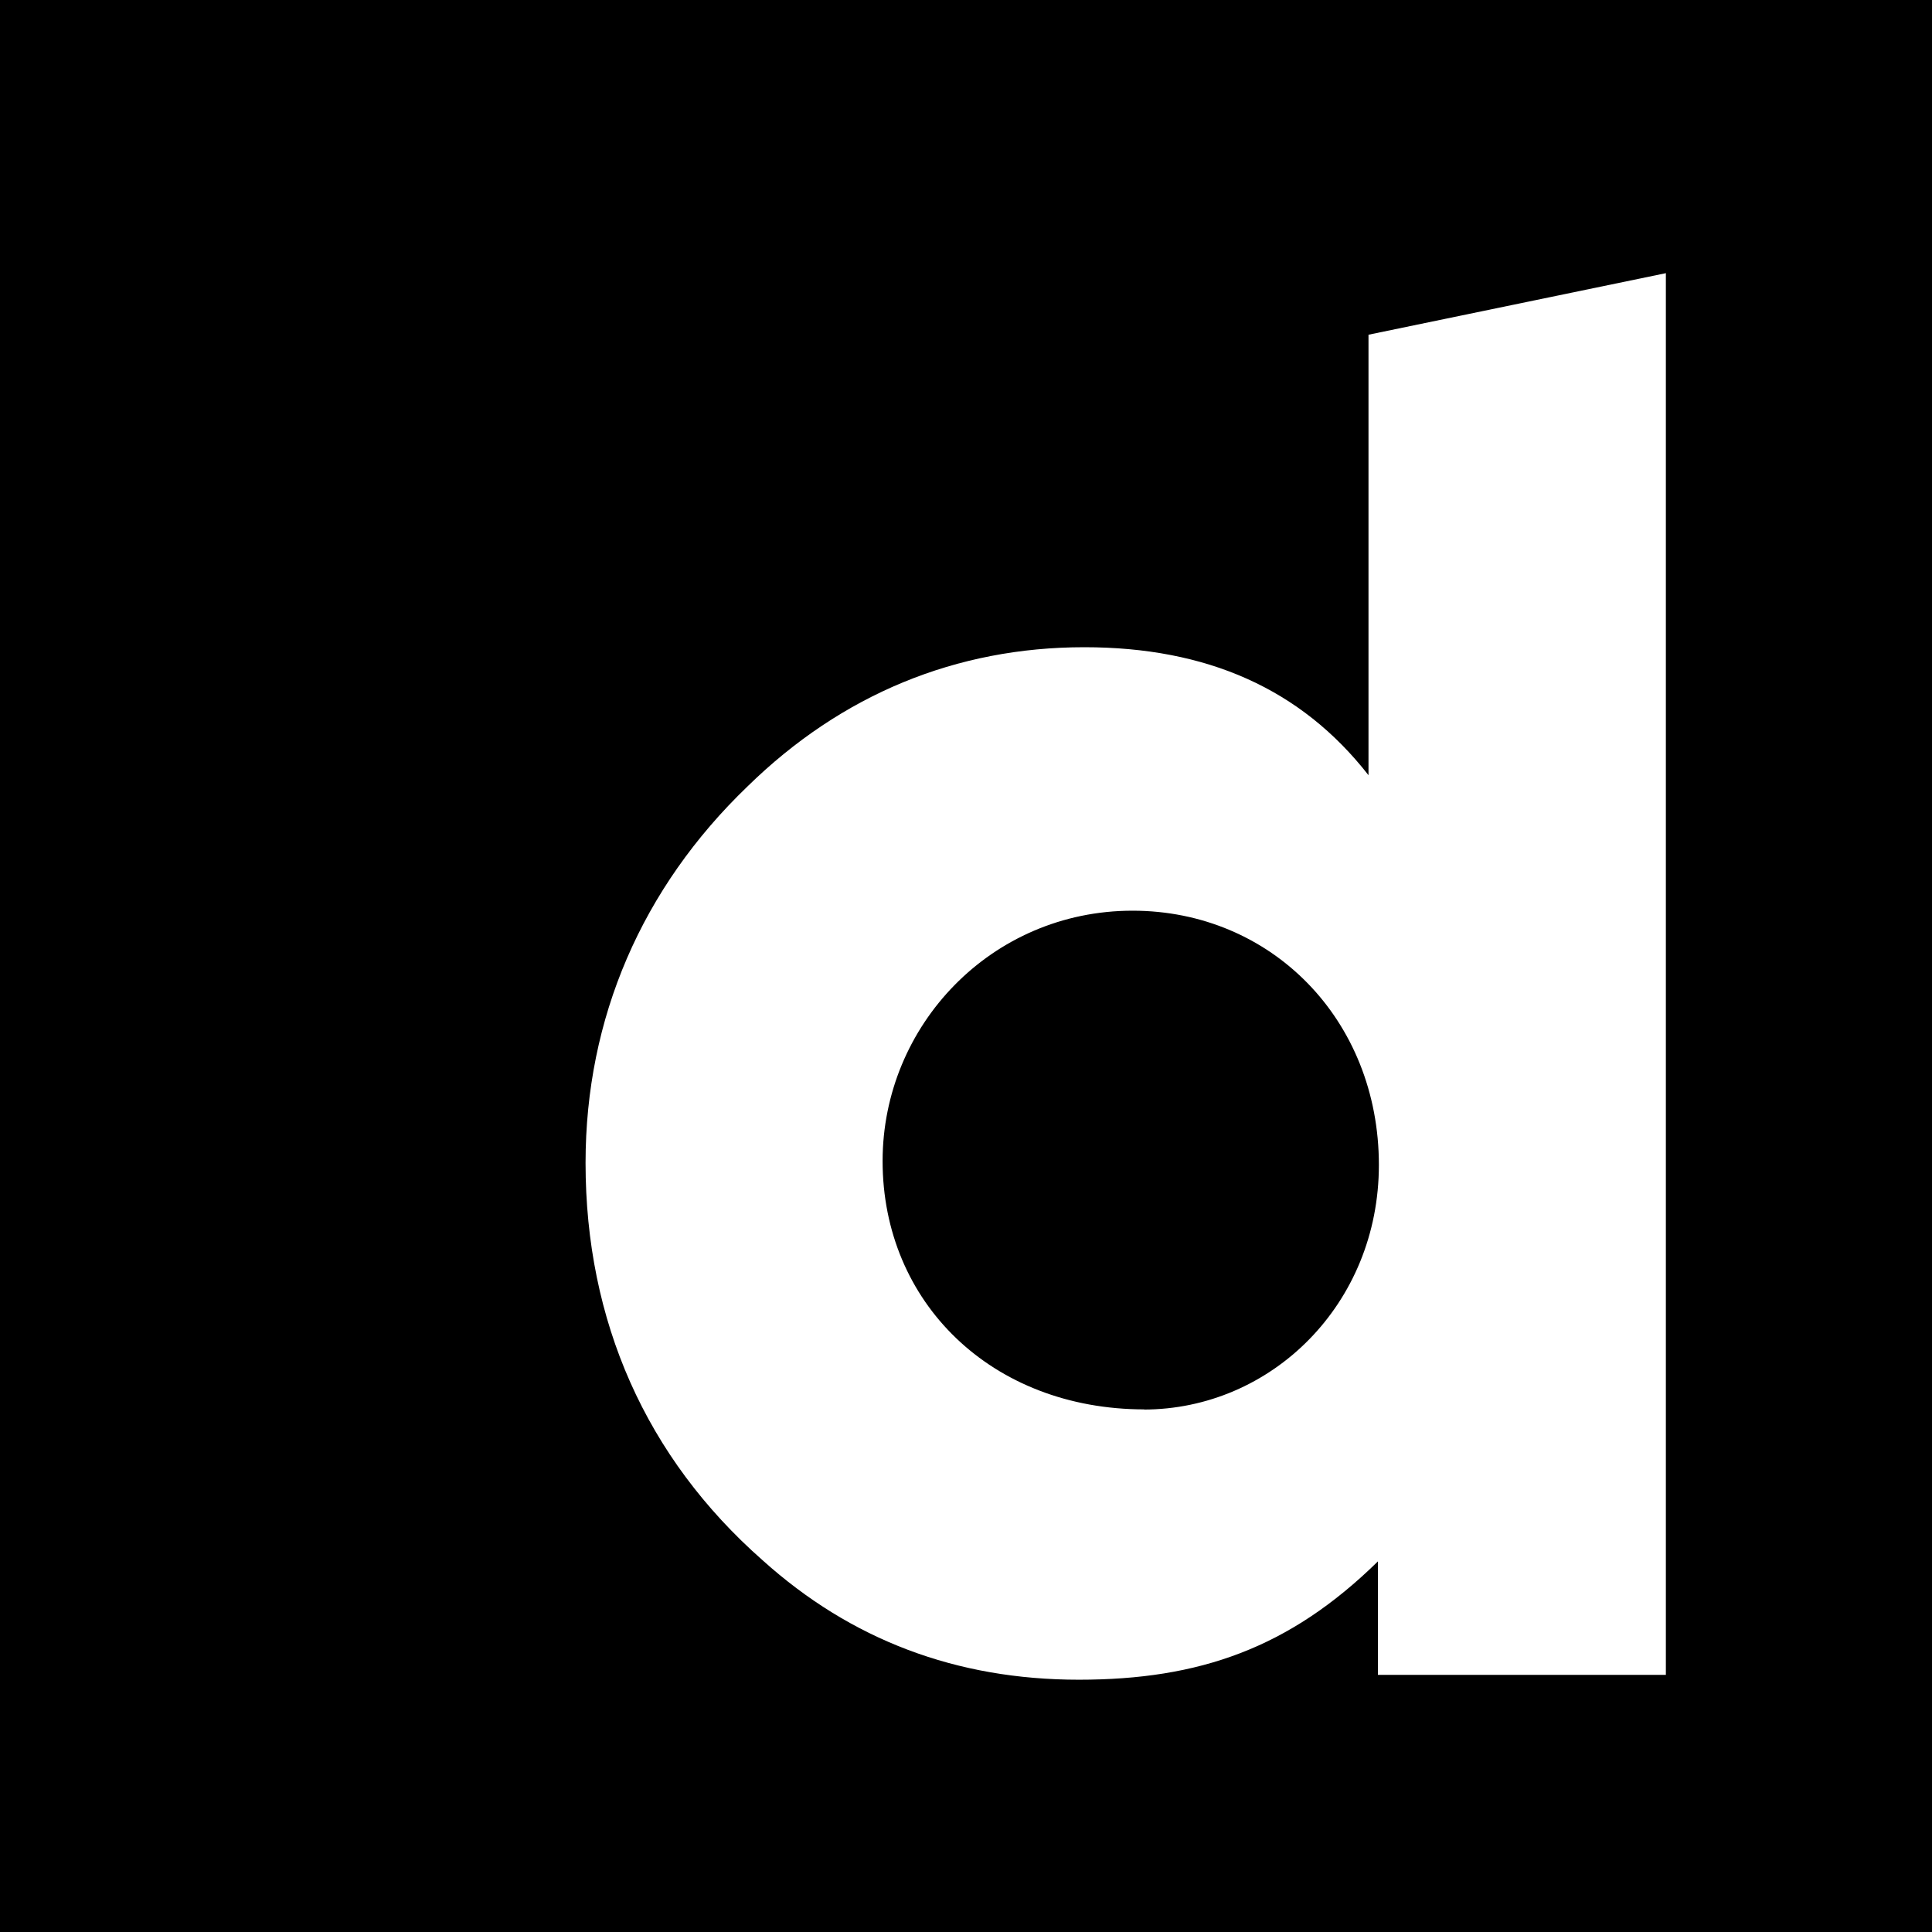
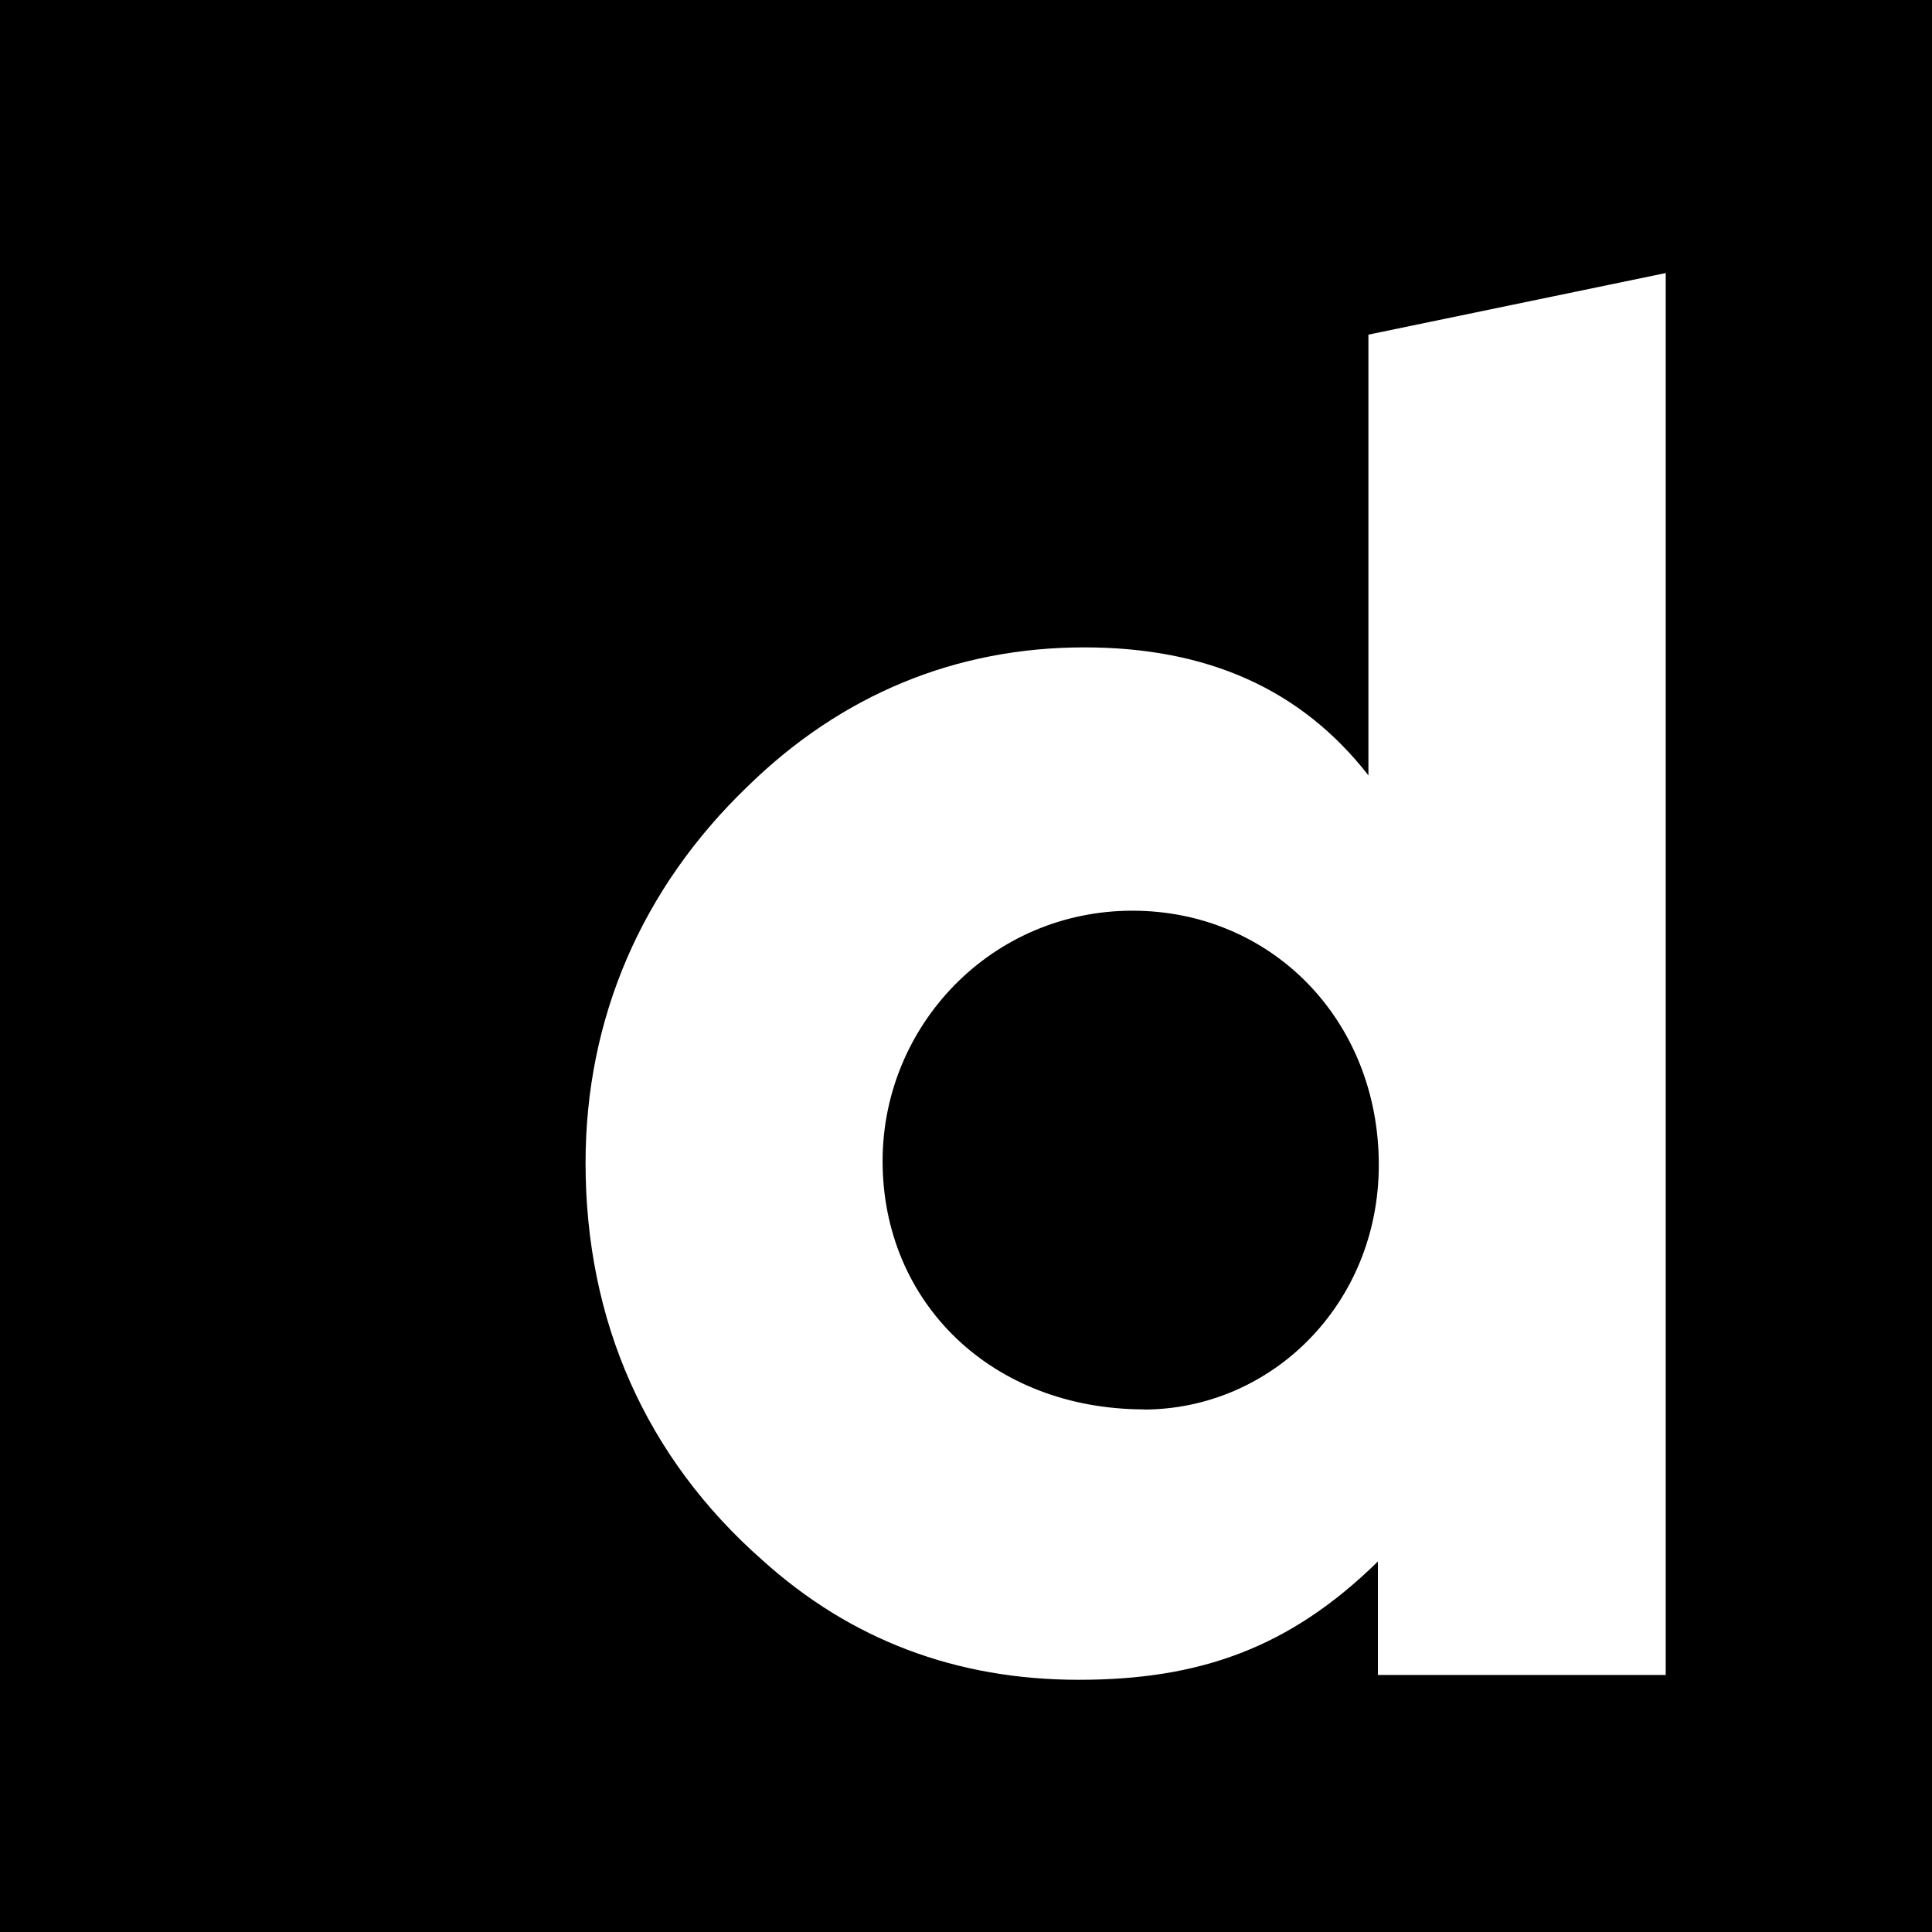
- <svg xmlns="http://www.w3.org/2000/svg" viewBox="0 0 24 24" fill-rule="evenodd" clip-rule="evenodd" stroke-linejoin="round" stroke-miterlimit="1.414">
-   <path d="M0 24h24V0H0v24zM20.696 3.393L17 4.158V9.63c-.84-1.076-2.01-1.59-3.531-1.59-1.59 0-3.015.585-4.185 1.731-1.31 1.26-2.01 2.875-2.01 4.675 0 1.965.75 3.66 2.198 4.935 1.099.99 2.408 1.485 3.93 1.485 1.493 0 2.615-.39 3.715-1.47v1.41h3.577V3.39zm-6.477 14.115c-1.905 0-3.255-1.332-3.255-3.085 0-1.683 1.35-3.11 3.105-3.11 1.725 0 3.06 1.356 3.06 3.158 0 1.729-1.335 3.039-2.925 3.039z" />
+ <svg xmlns="http://www.w3.org/2000/svg" aria-labelledby="simpleicons-dailymotion-icon" role="img" viewBox="0 0 24 24">
+   <path d="M14.068 11.313c-1.754 0-3.104 1.427-3.104 3.11 0 1.753 1.35 3.085 3.255 3.085l-.016.002c1.59 0 2.925-1.31 2.925-3.04 0-1.8-1.336-3.157-3.062-3.157z" />
+   <path d="M0 0v24h24V0H0zm20.693 20.807h-3.576v-1.41c-1.1 1.08-2.223 1.47-3.715 1.47-1.522 0-2.832-.495-3.93-1.485-1.448-1.275-2.198-2.97-2.198-4.936 0-1.8.7-3.414 2.01-4.674 1.17-1.146 2.595-1.73 4.185-1.73 1.52 0 2.69.513 3.53 1.59V4.157l3.693-.765V3.39l.002.003h-.002v17.414z" />
</svg>
